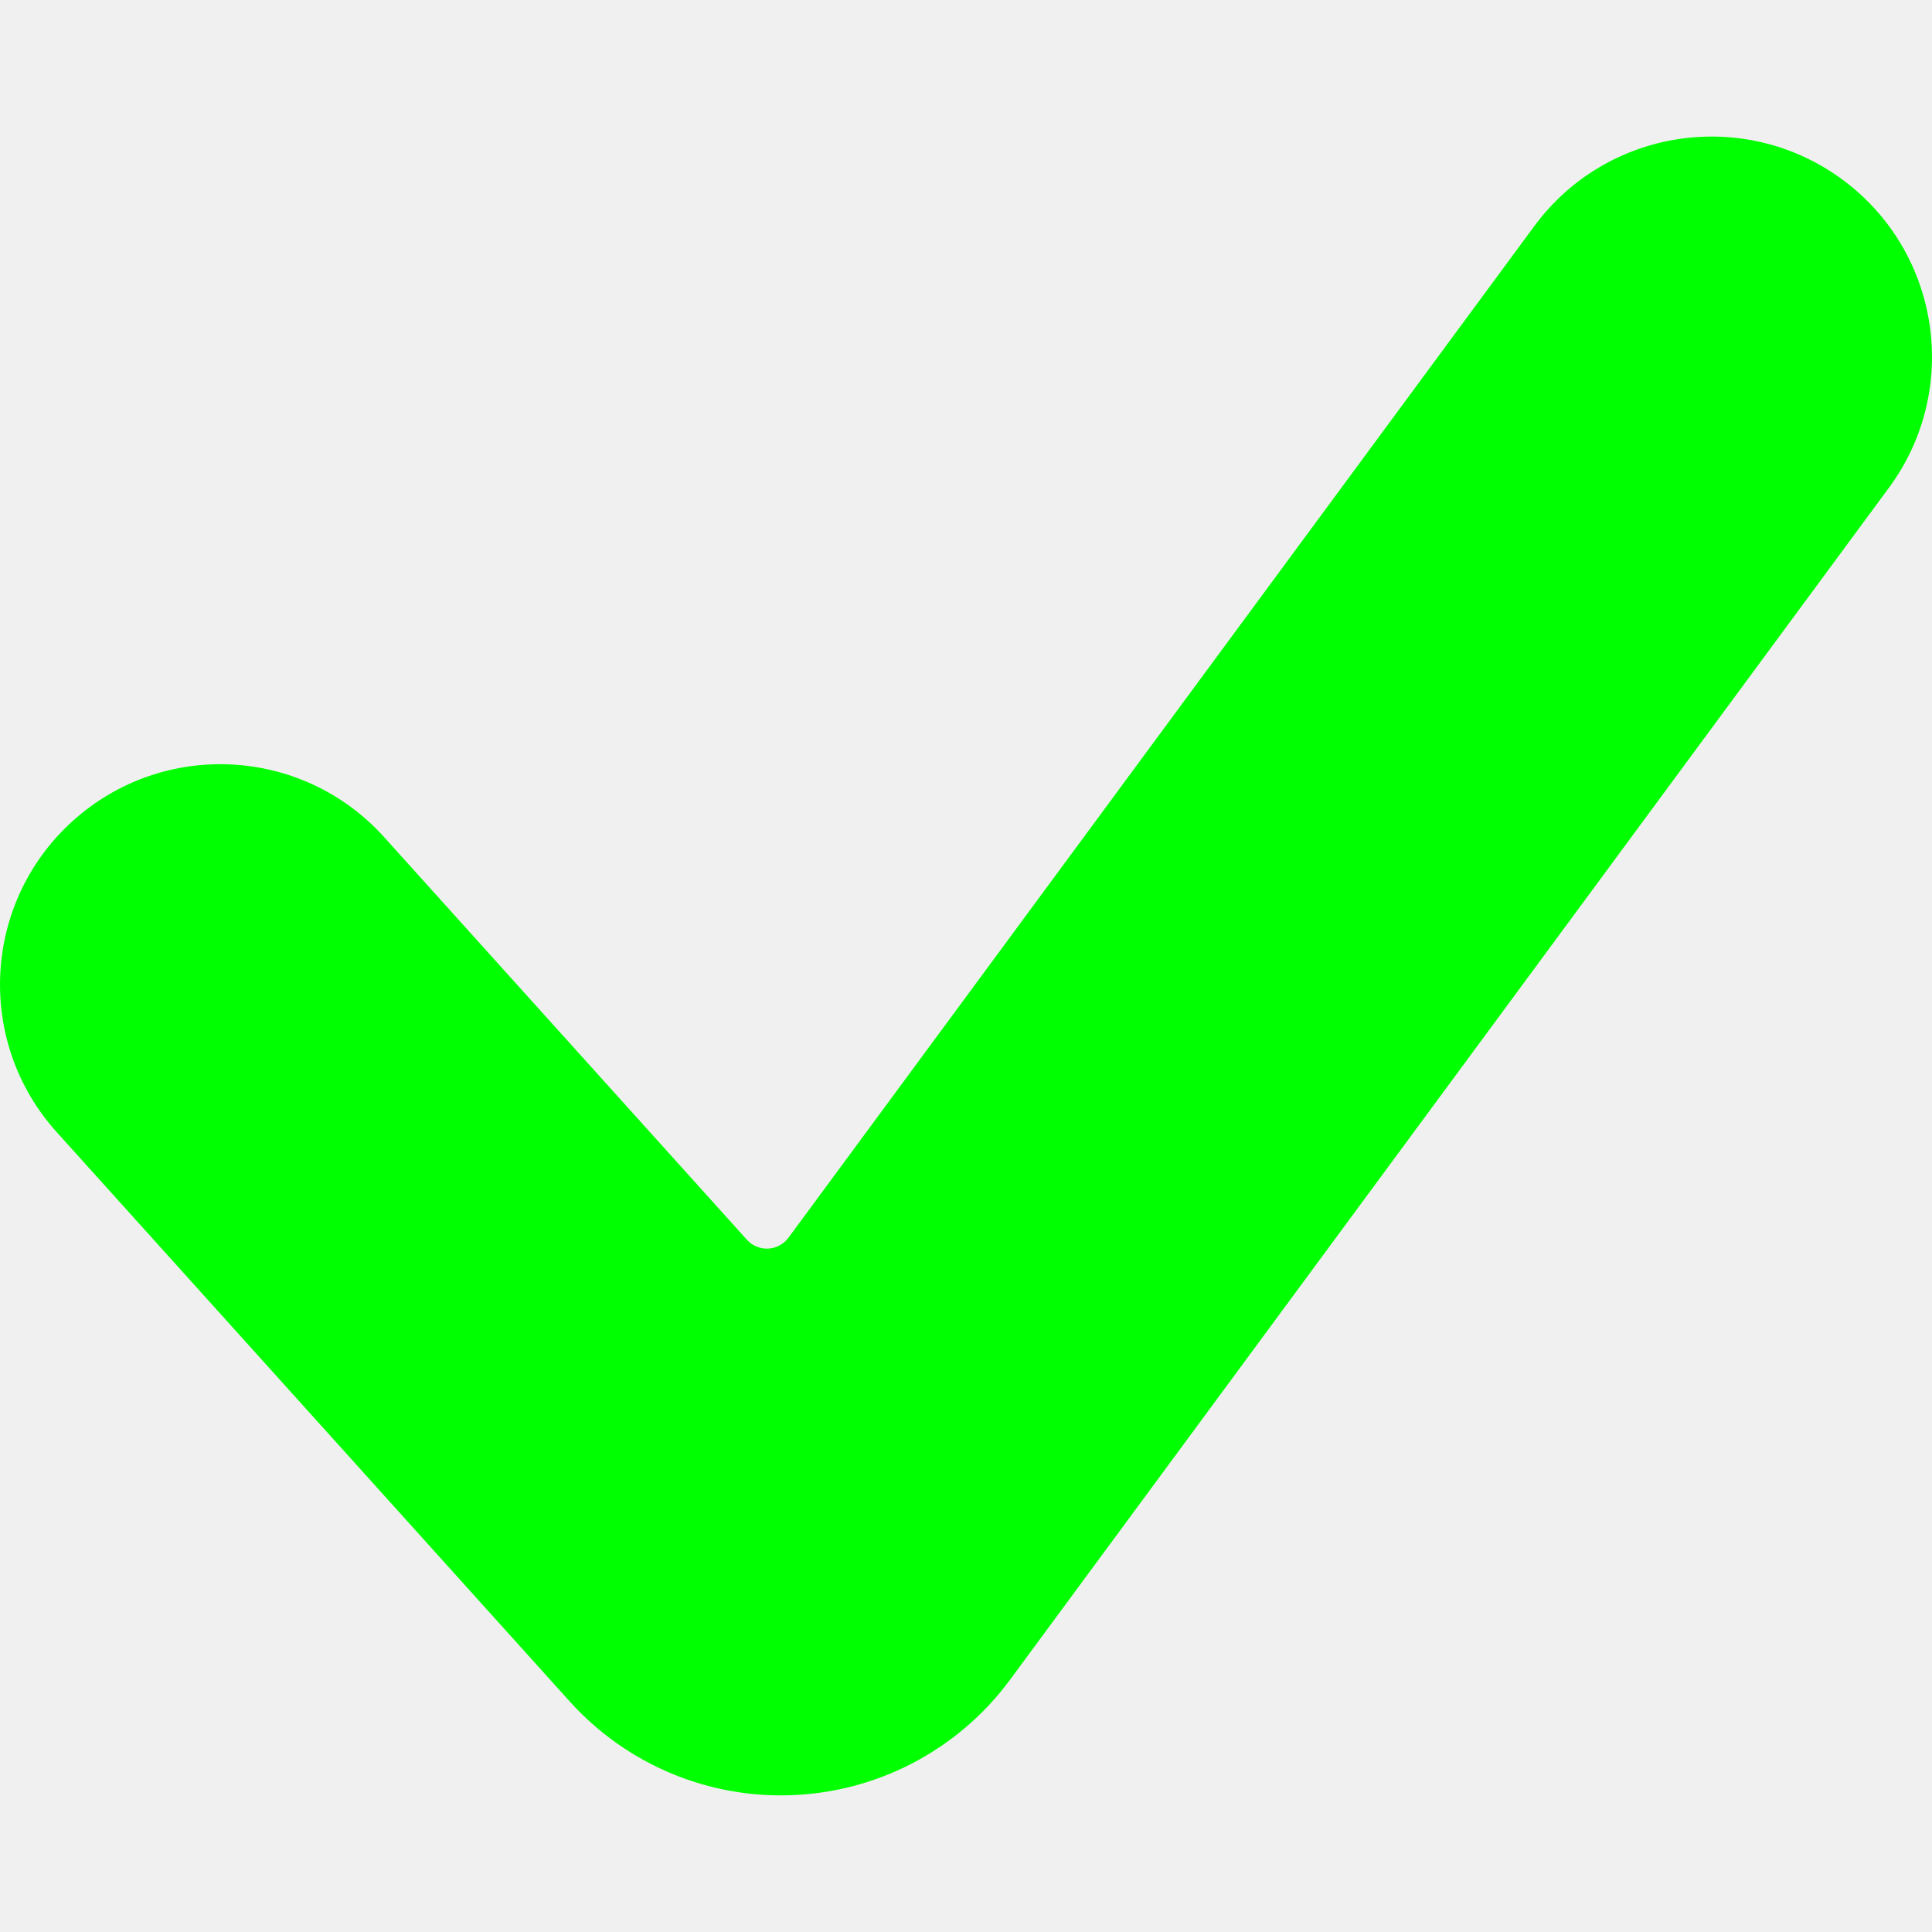
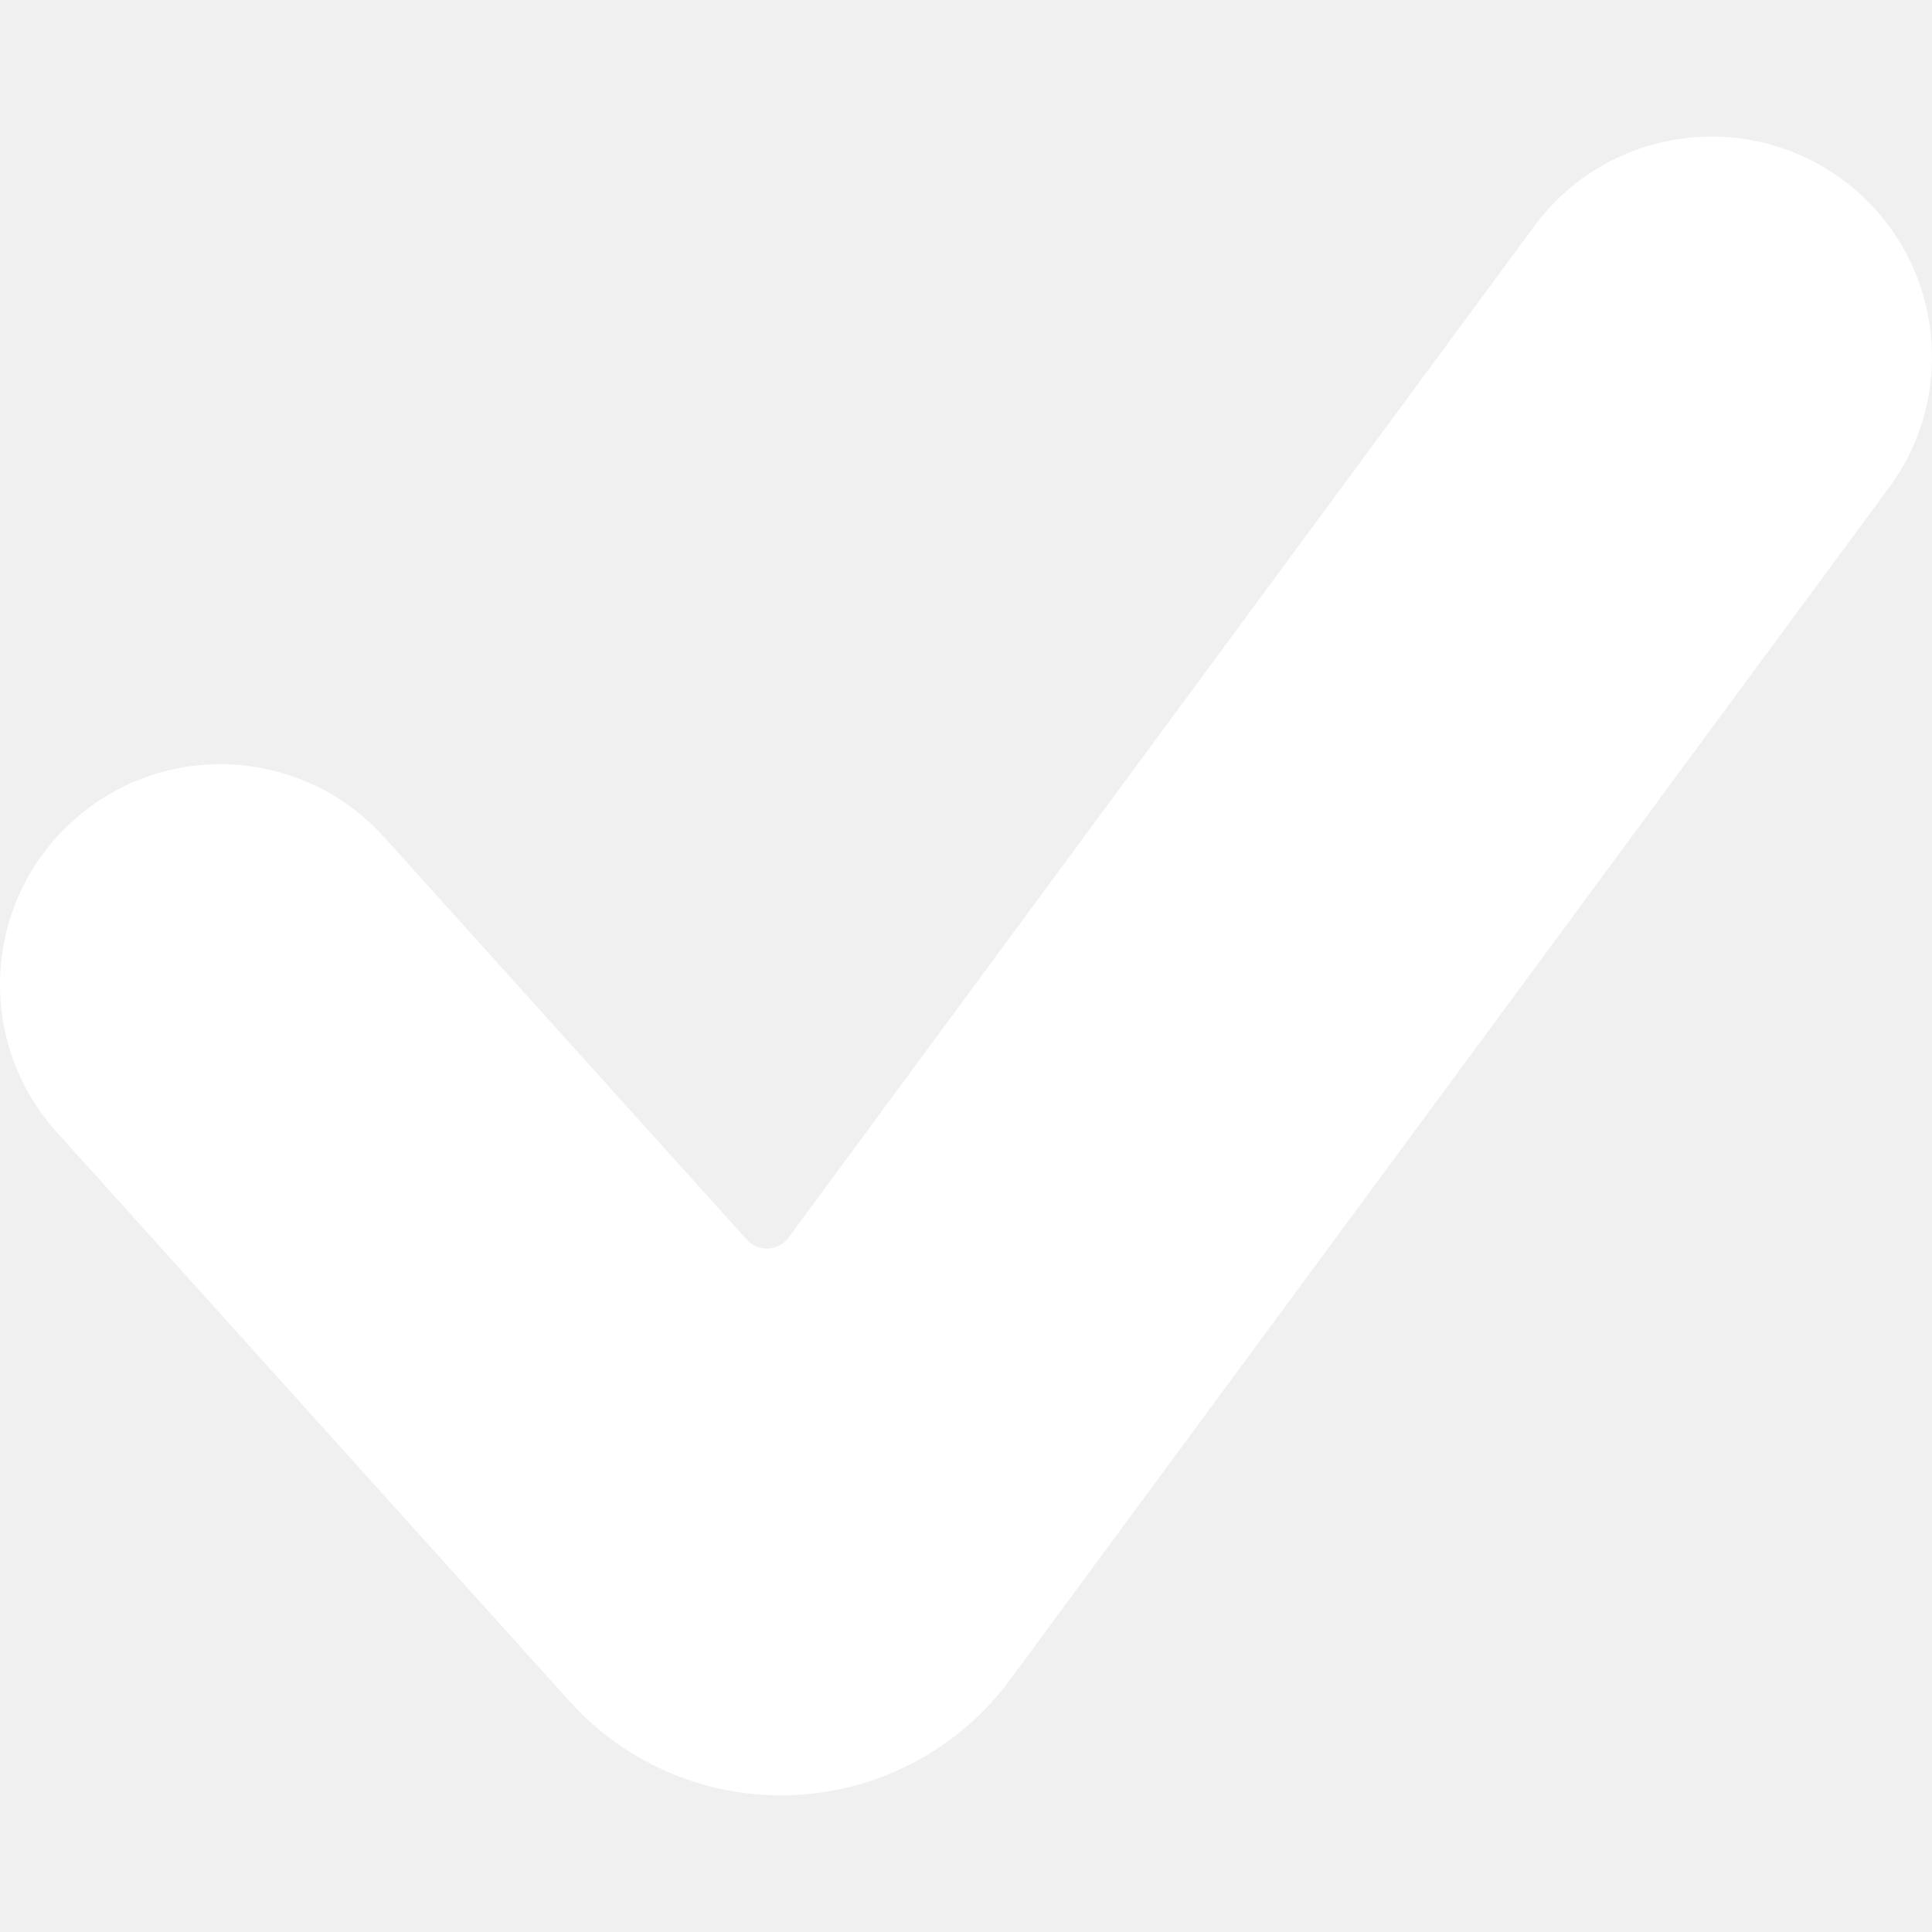
- <svg xmlns="http://www.w3.org/2000/svg" version="1.1" id="Capa_1" x="0px" y="0px" width="20px" height="20px" viewBox="0 0 44.56 44.56" style="enable-background:new 0 0 44.56 44.56;" xml:space="preserve" fill="#00FF00">
+ <svg xmlns="http://www.w3.org/2000/svg" version="1.1" id="Capa_1" x="0px" y="0px" width="20px" height="20px" viewBox="0 0 44.56 44.56" style="enable-background:new 0 0 44.56 44.56;" xml:space="preserve" fill="#fff">
  <g>
    <g>
      <path d="M23.297,38.74c-1.17,1.588-2.992,2.564-4.962,2.661c-1.97,0.098-3.878-0.696-5.198-2.162L1.308,26.112    c-1.88-2.085-1.713-5.299,0.372-7.179c2.087-1.88,5.299-1.712,7.179,0.374l8.369,9.288c0.124,0.138,0.304,0.212,0.489,0.203    c0.186-0.009,0.356-0.102,0.467-0.25L35.386,5.217c1.665-2.26,4.847-2.741,7.108-1.075c2.259,1.666,2.739,4.848,1.073,7.107    L23.297,38.74z" />
    </g>
  </g>
  <g>
</g>
  <g>
</g>
  <g>
</g>
  <g>
</g>
  <g>
</g>
  <g>
</g>
  <g>
</g>
  <g>
</g>
  <g>
</g>
  <g>
</g>
  <g>
</g>
  <g>
</g>
  <g>
</g>
  <g>
</g>
  <g>
</g>
</svg>
